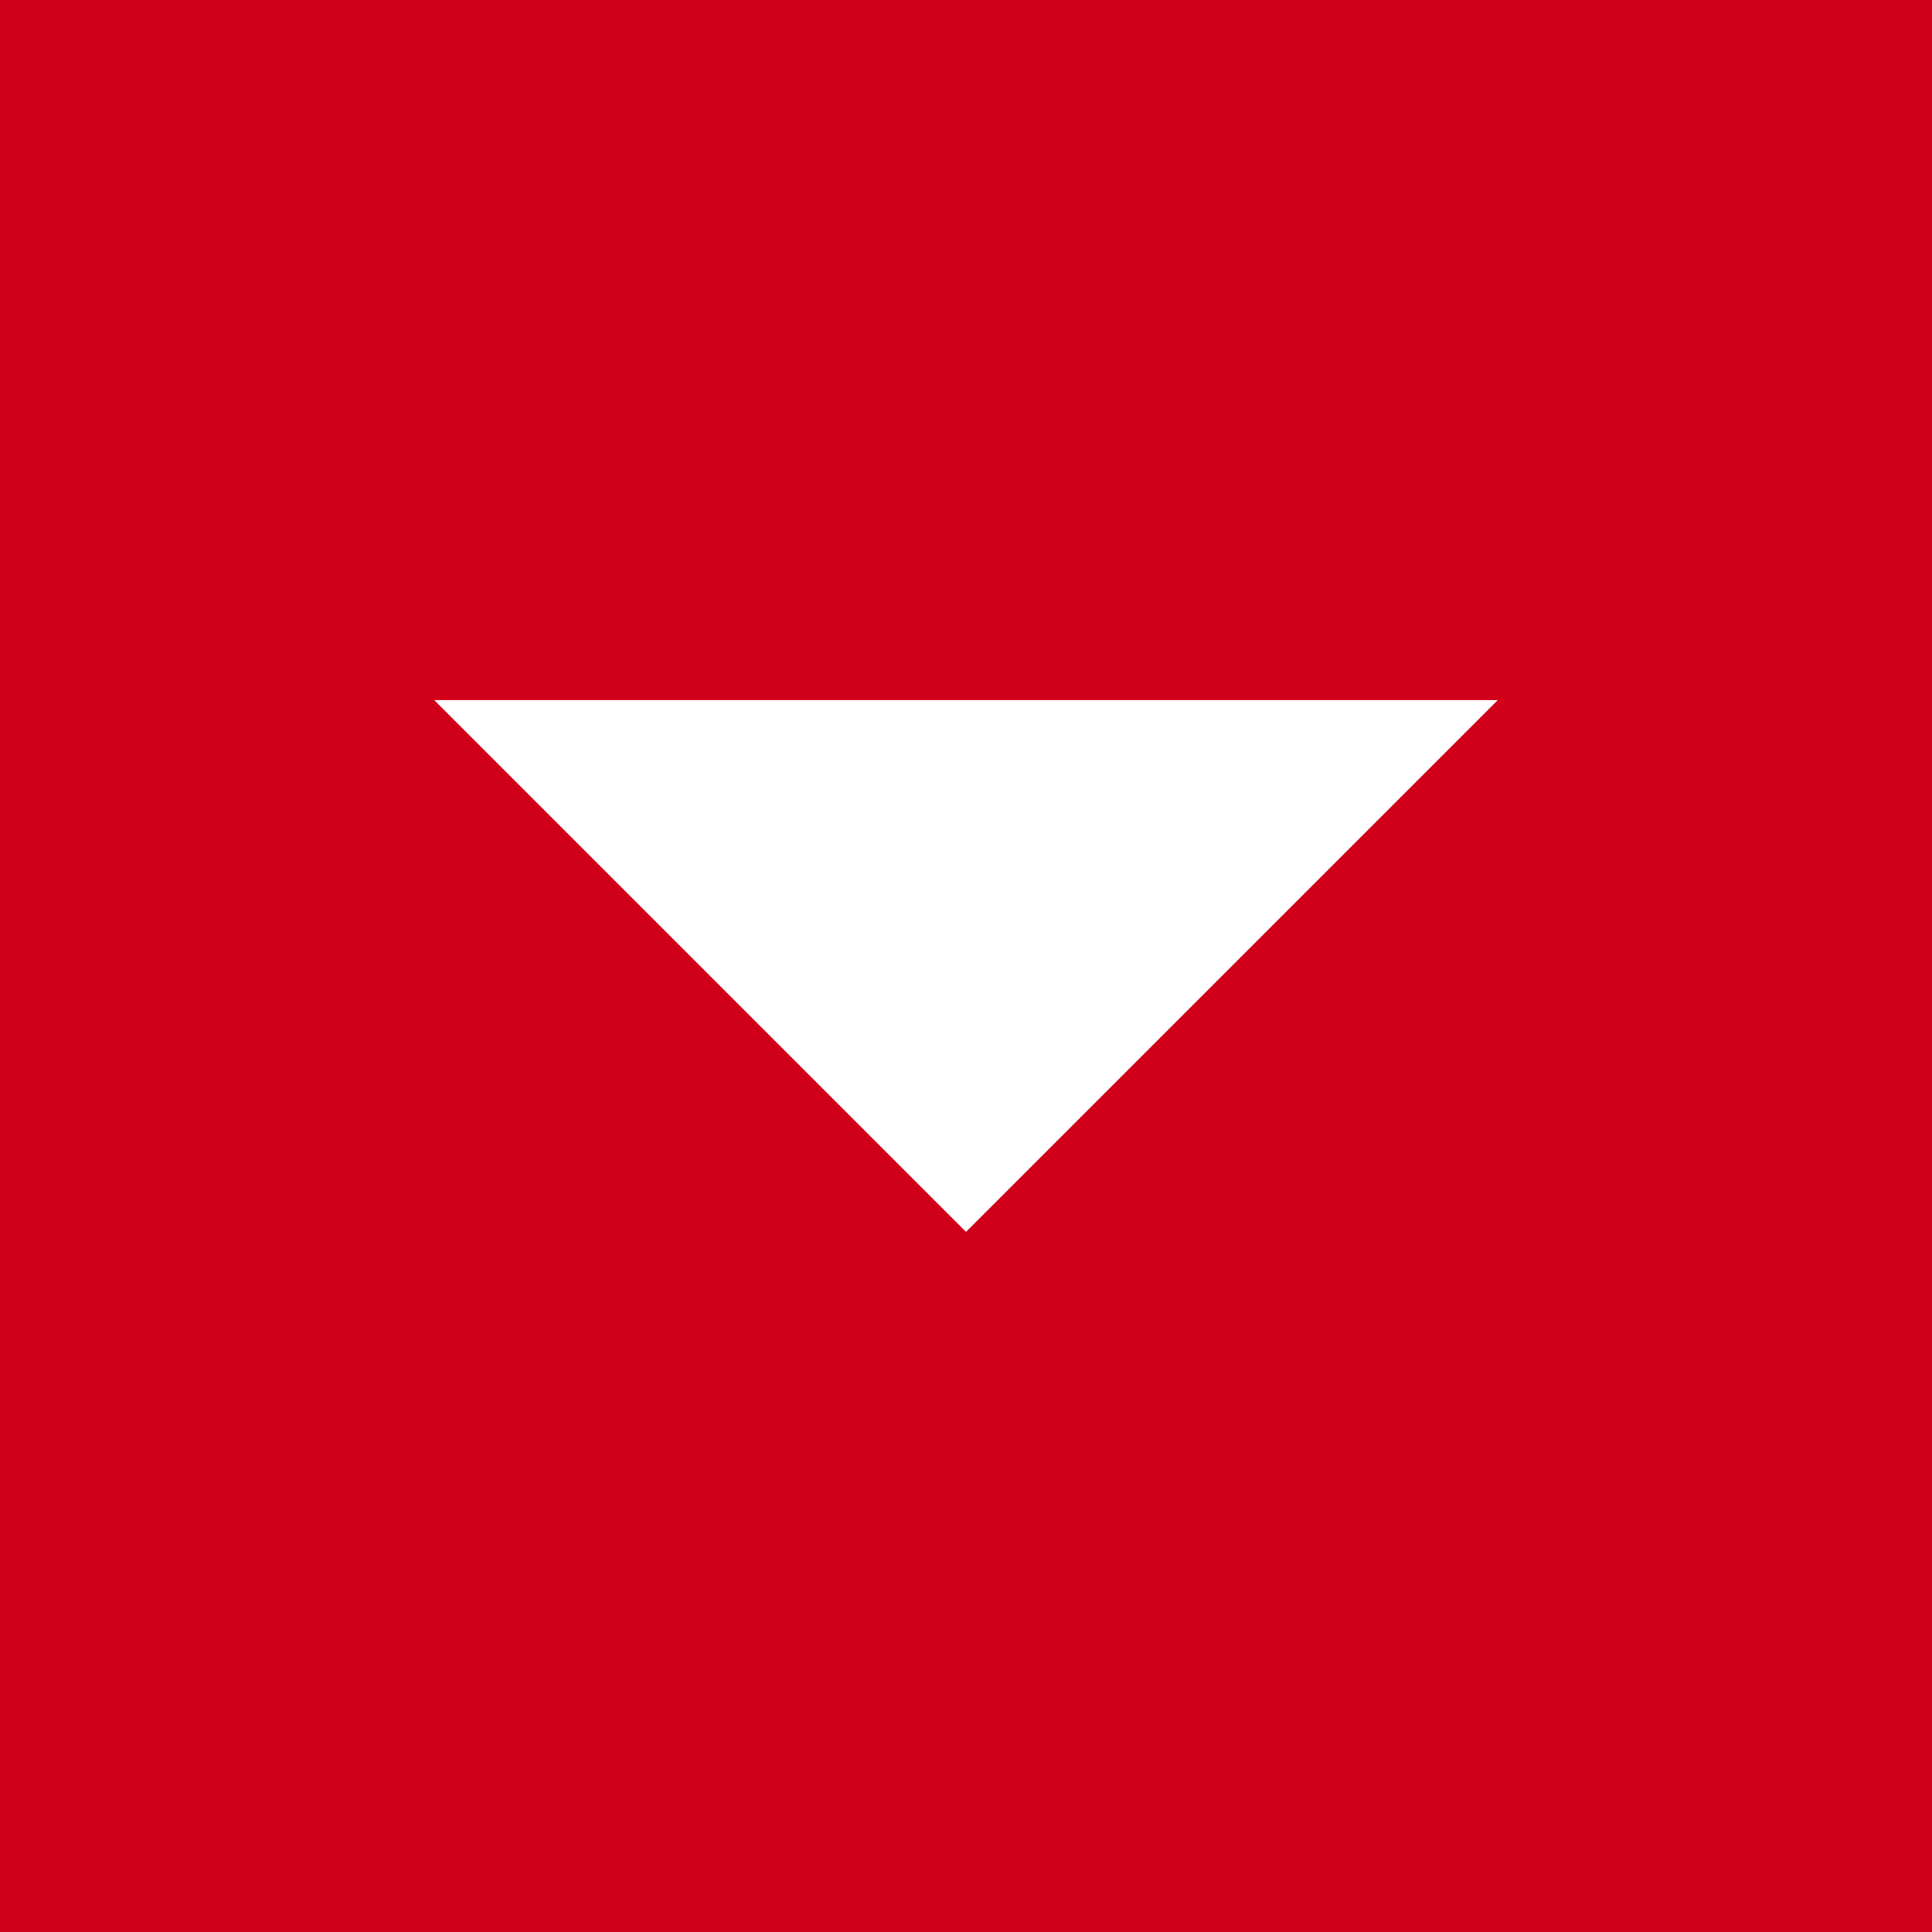
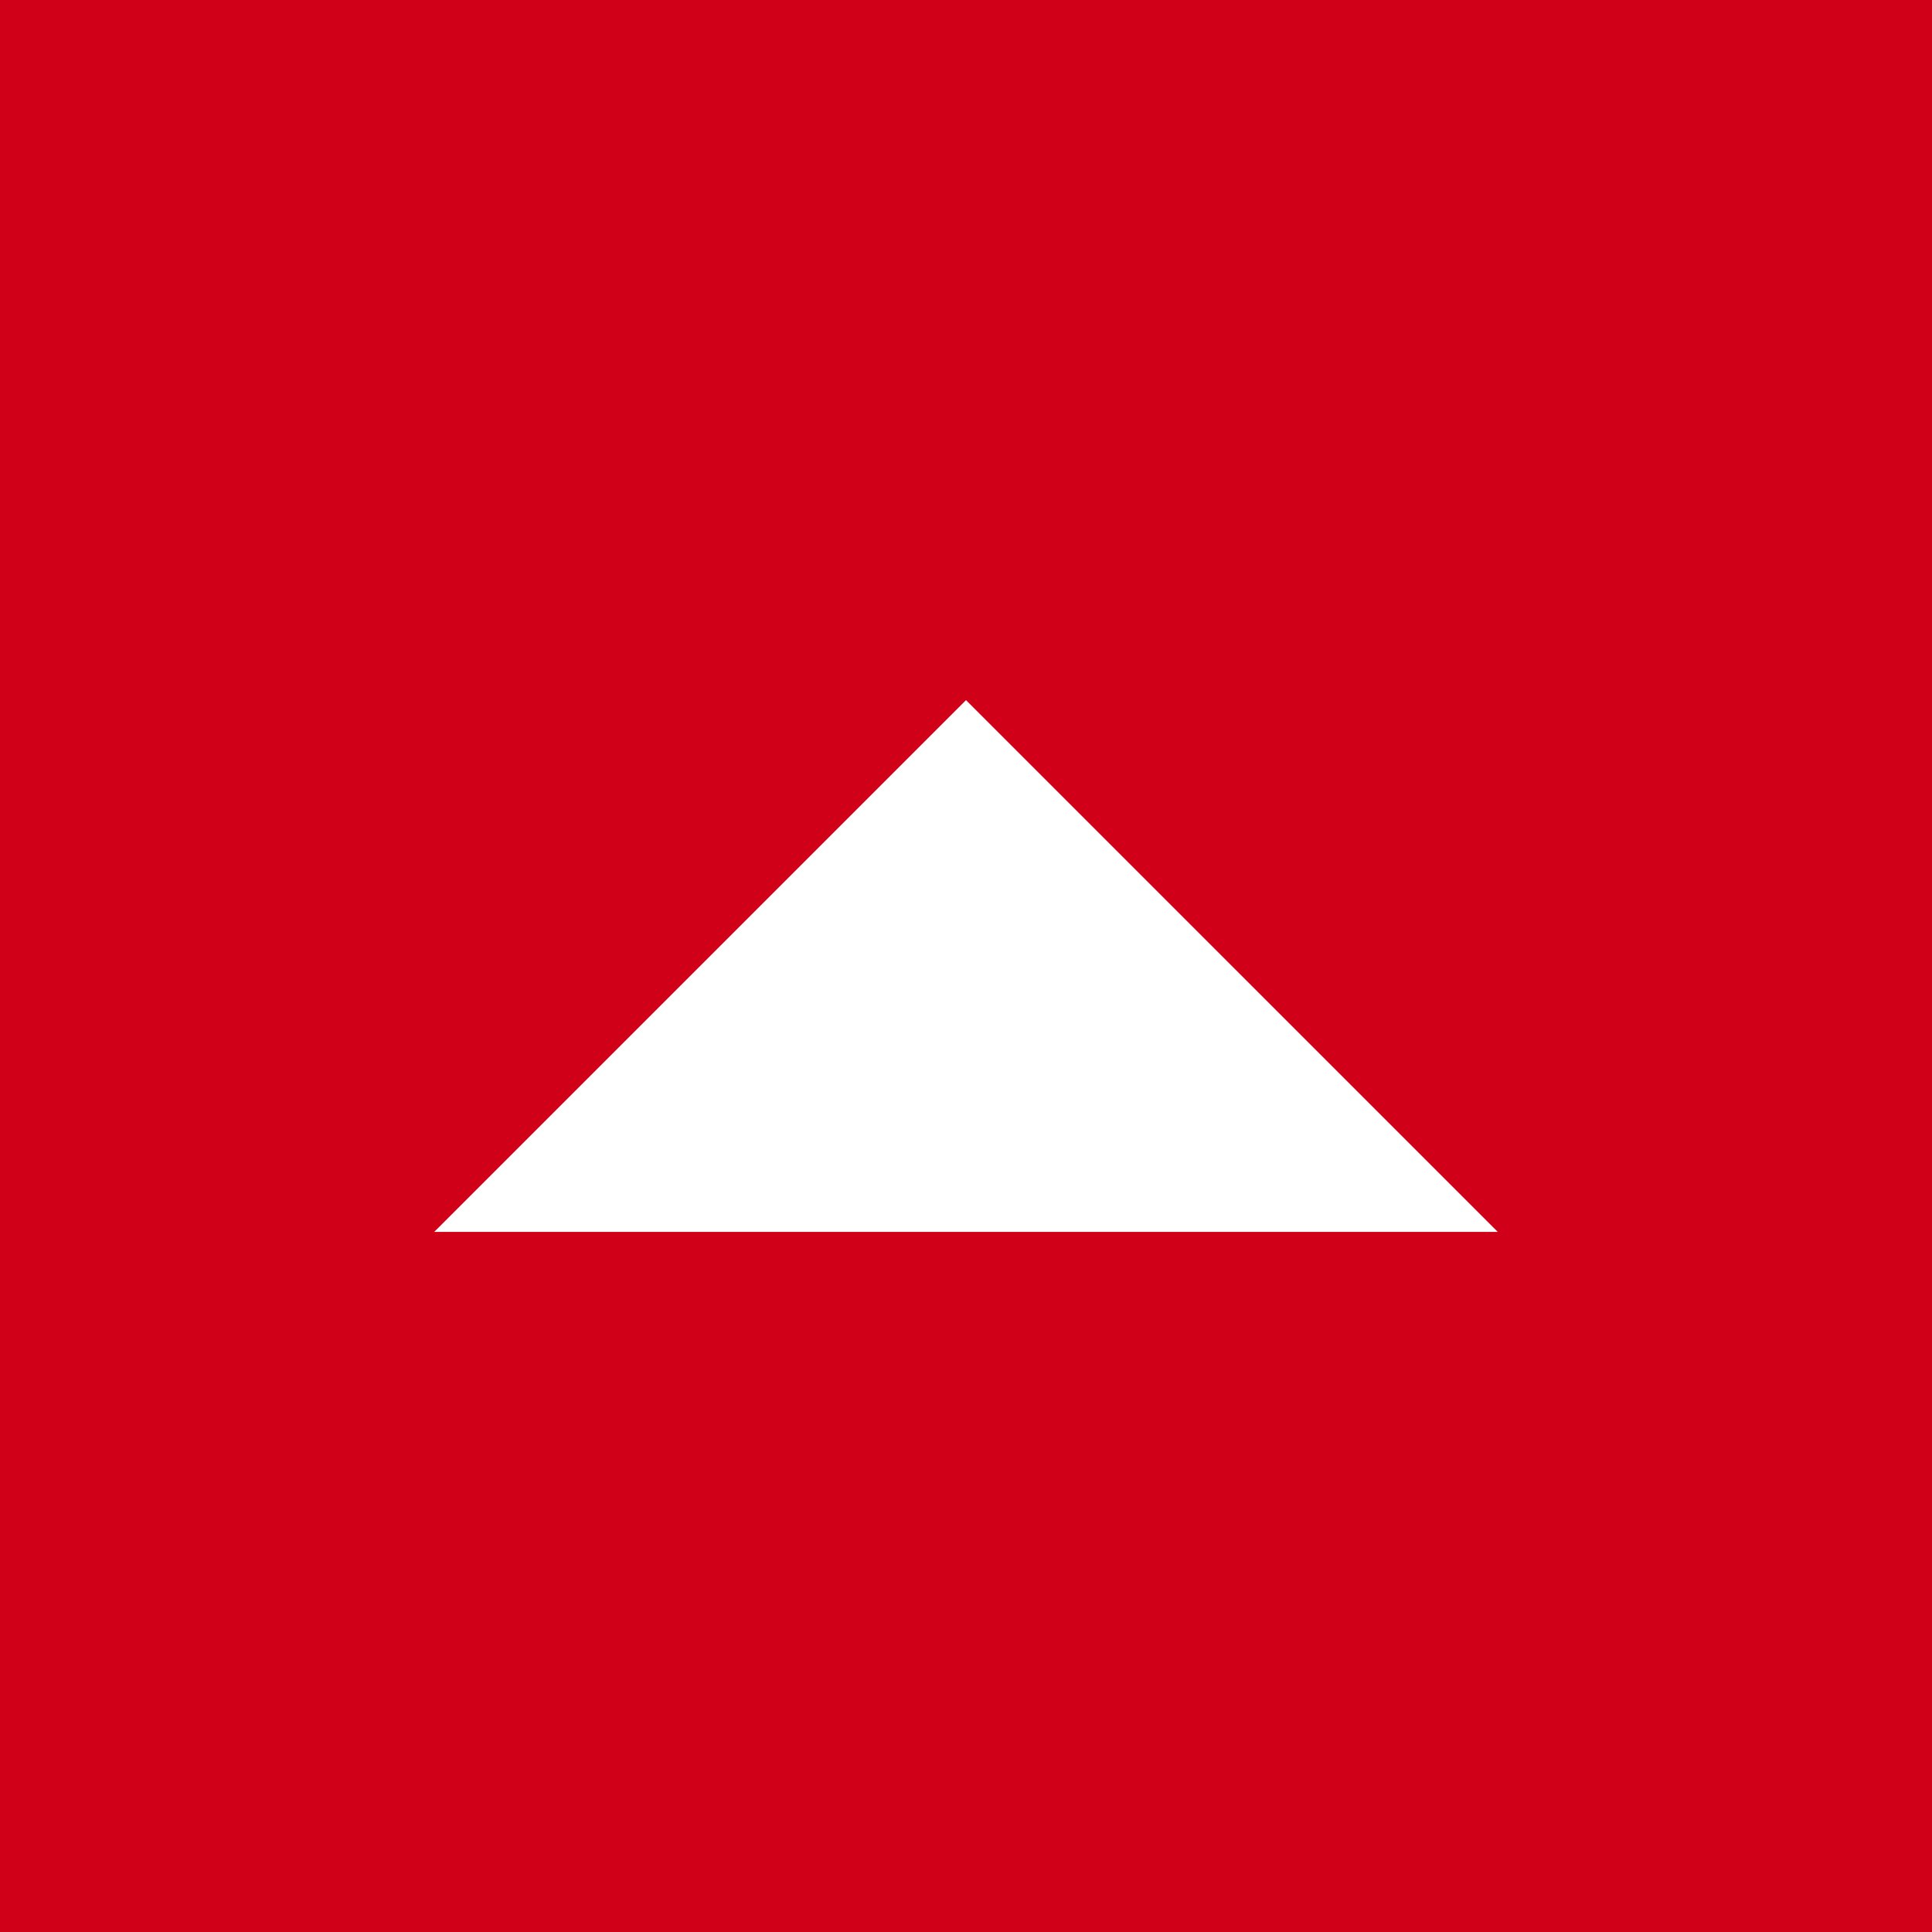
- <svg xmlns="http://www.w3.org/2000/svg" id="Composant_18_1" data-name="Composant 18 – 1" width="34" height="34" viewBox="0 0 34 34">
-   <rect id="Rectangle_16" data-name="Rectangle 16" width="34" height="34" fill="#d00019" />
-   <path id="Icon_ionic-md-arrow-dropdown" data-name="Icon ionic-md-arrow-dropdown" d="M9,13.5l9.358,9.358L27.716,13.5Z" transform="translate(-1.358 -1.179)" fill="#fff" />
+ <svg xmlns="http://www.w3.org/2000/svg" width="34" height="34" viewBox="0 0 34 34">
+   <g id="drop" transform="translate(34 34) rotate(180)">
+     <rect id="Rectangle_16" data-name="Rectangle 16" width="34" height="34" fill="#d00019" />
+     <path id="Icon_ionic-md-arrow-dropdown" data-name="Icon ionic-md-arrow-dropdown" d="M9,13.5l9.358,9.358L27.716,13.5Z" transform="translate(-1.358 -1.179)" fill="#fff" />
+   </g>
</svg>
